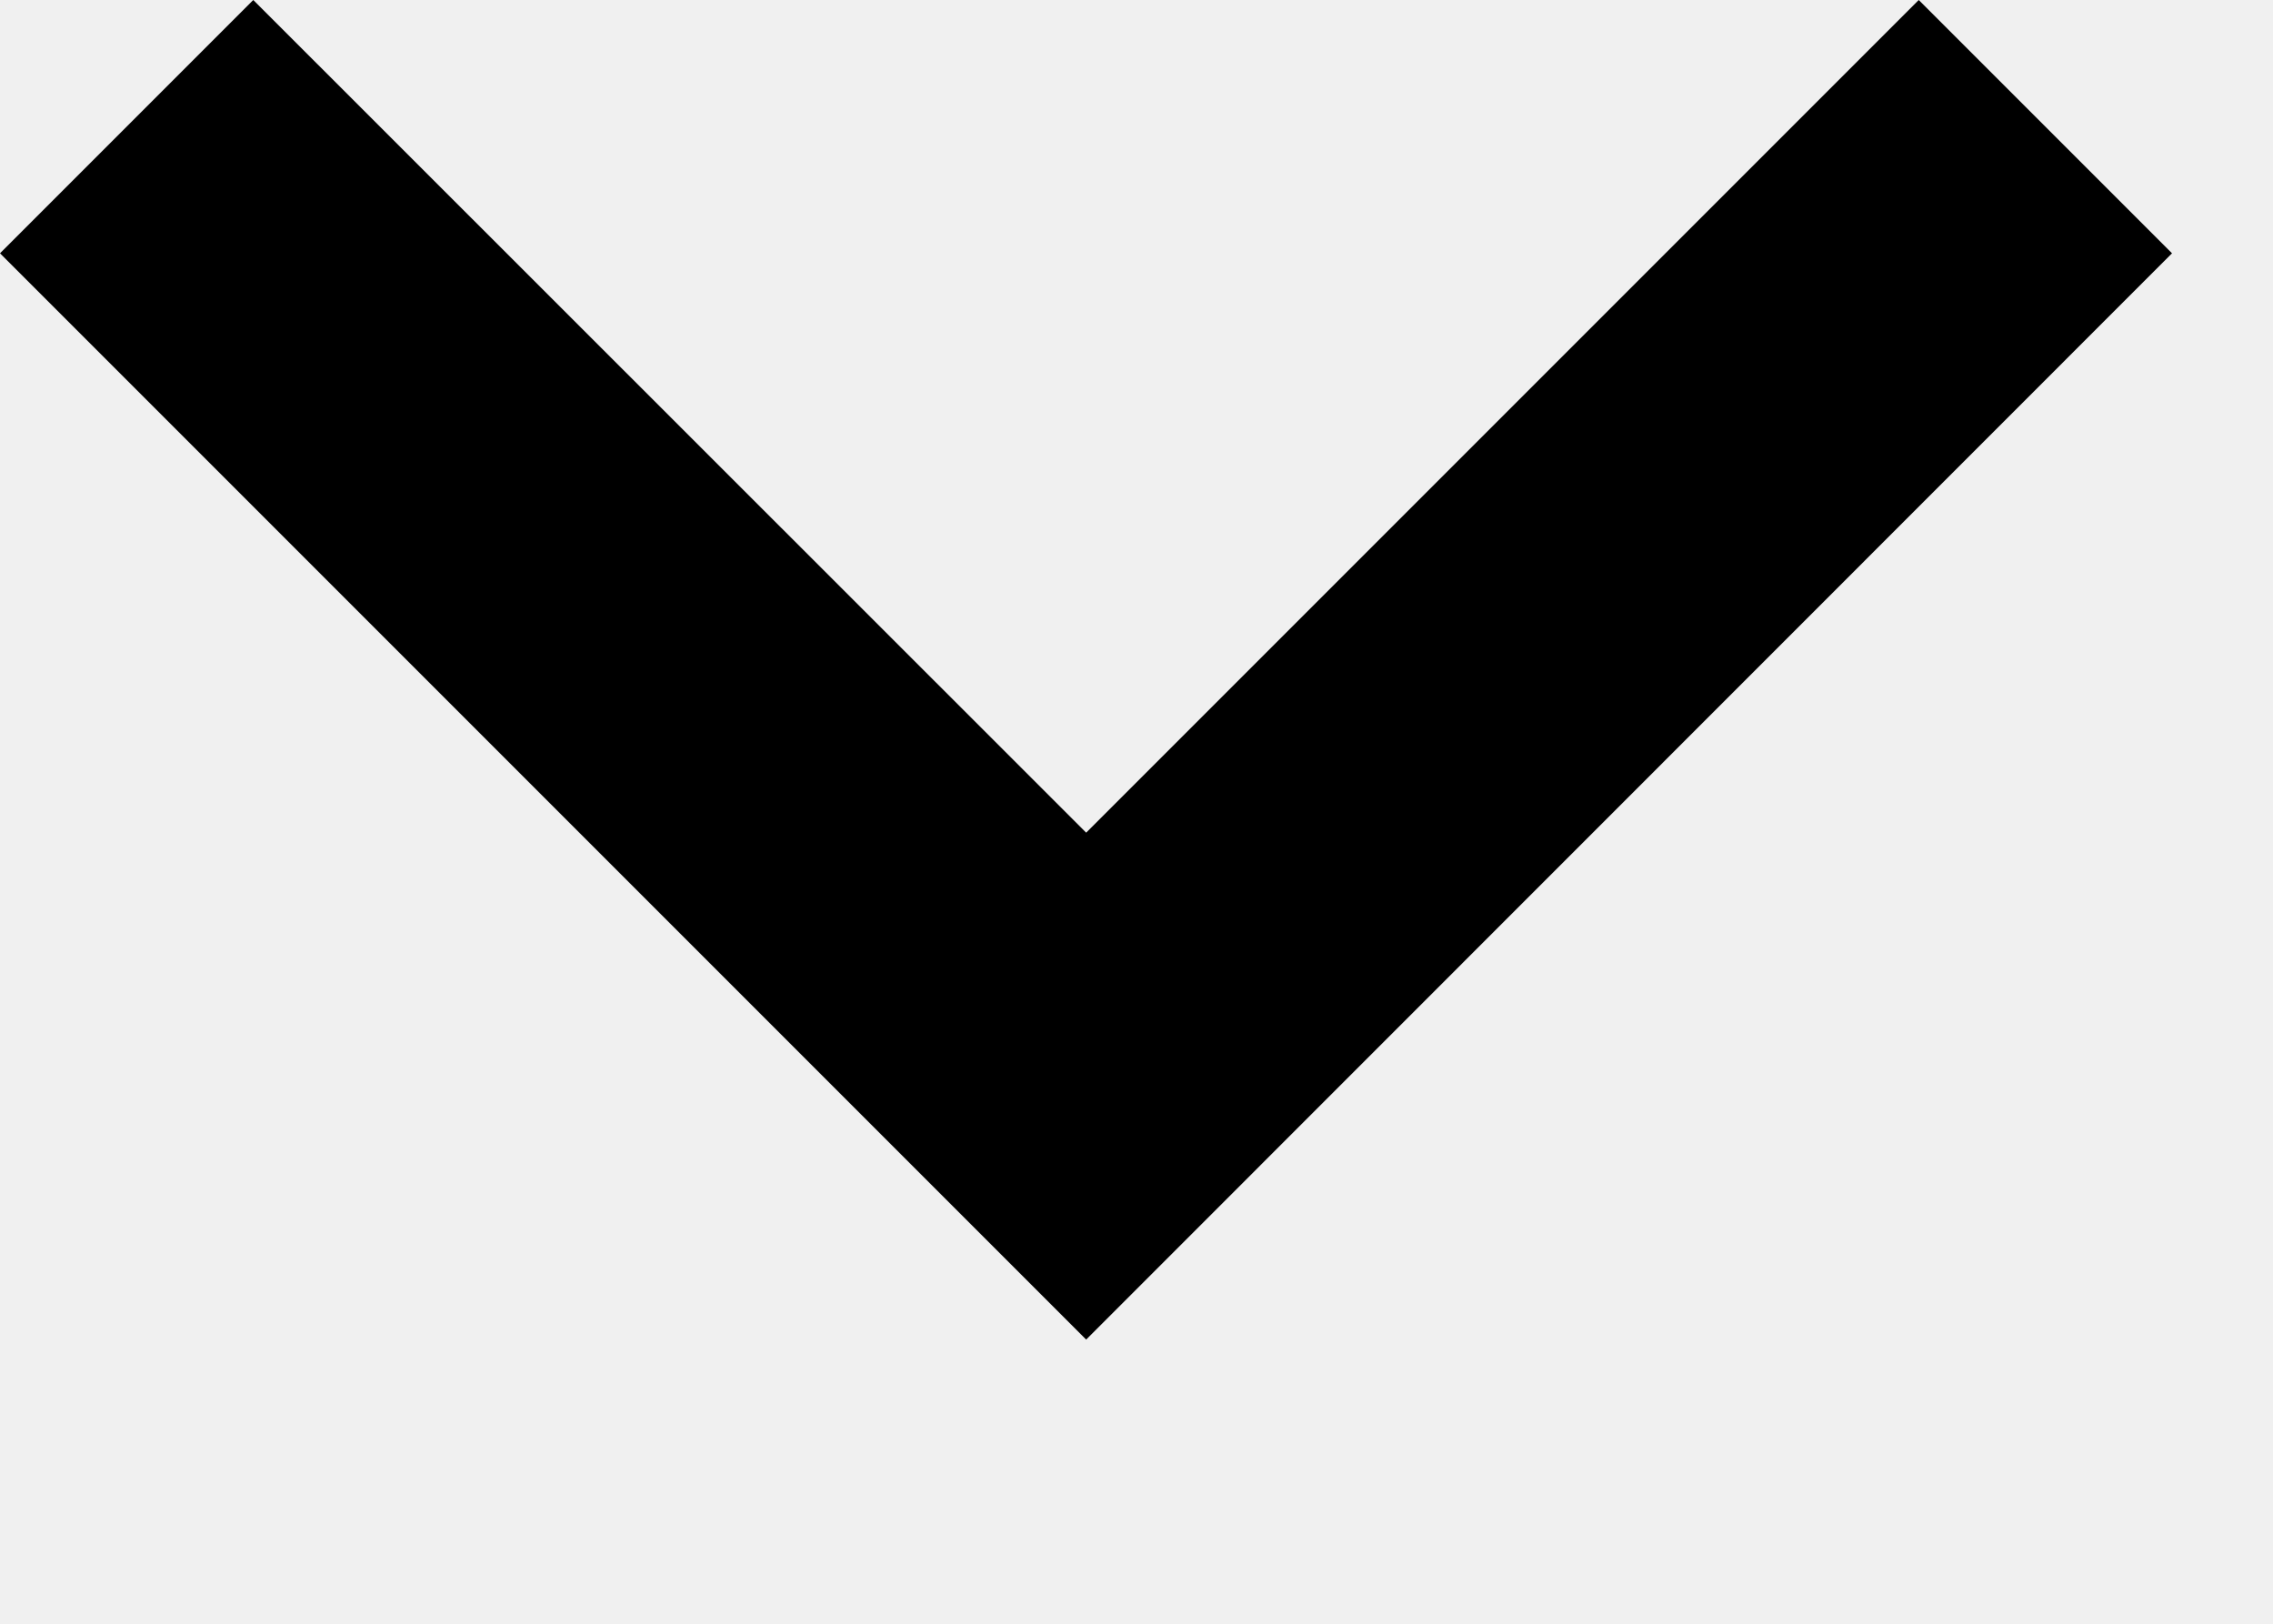
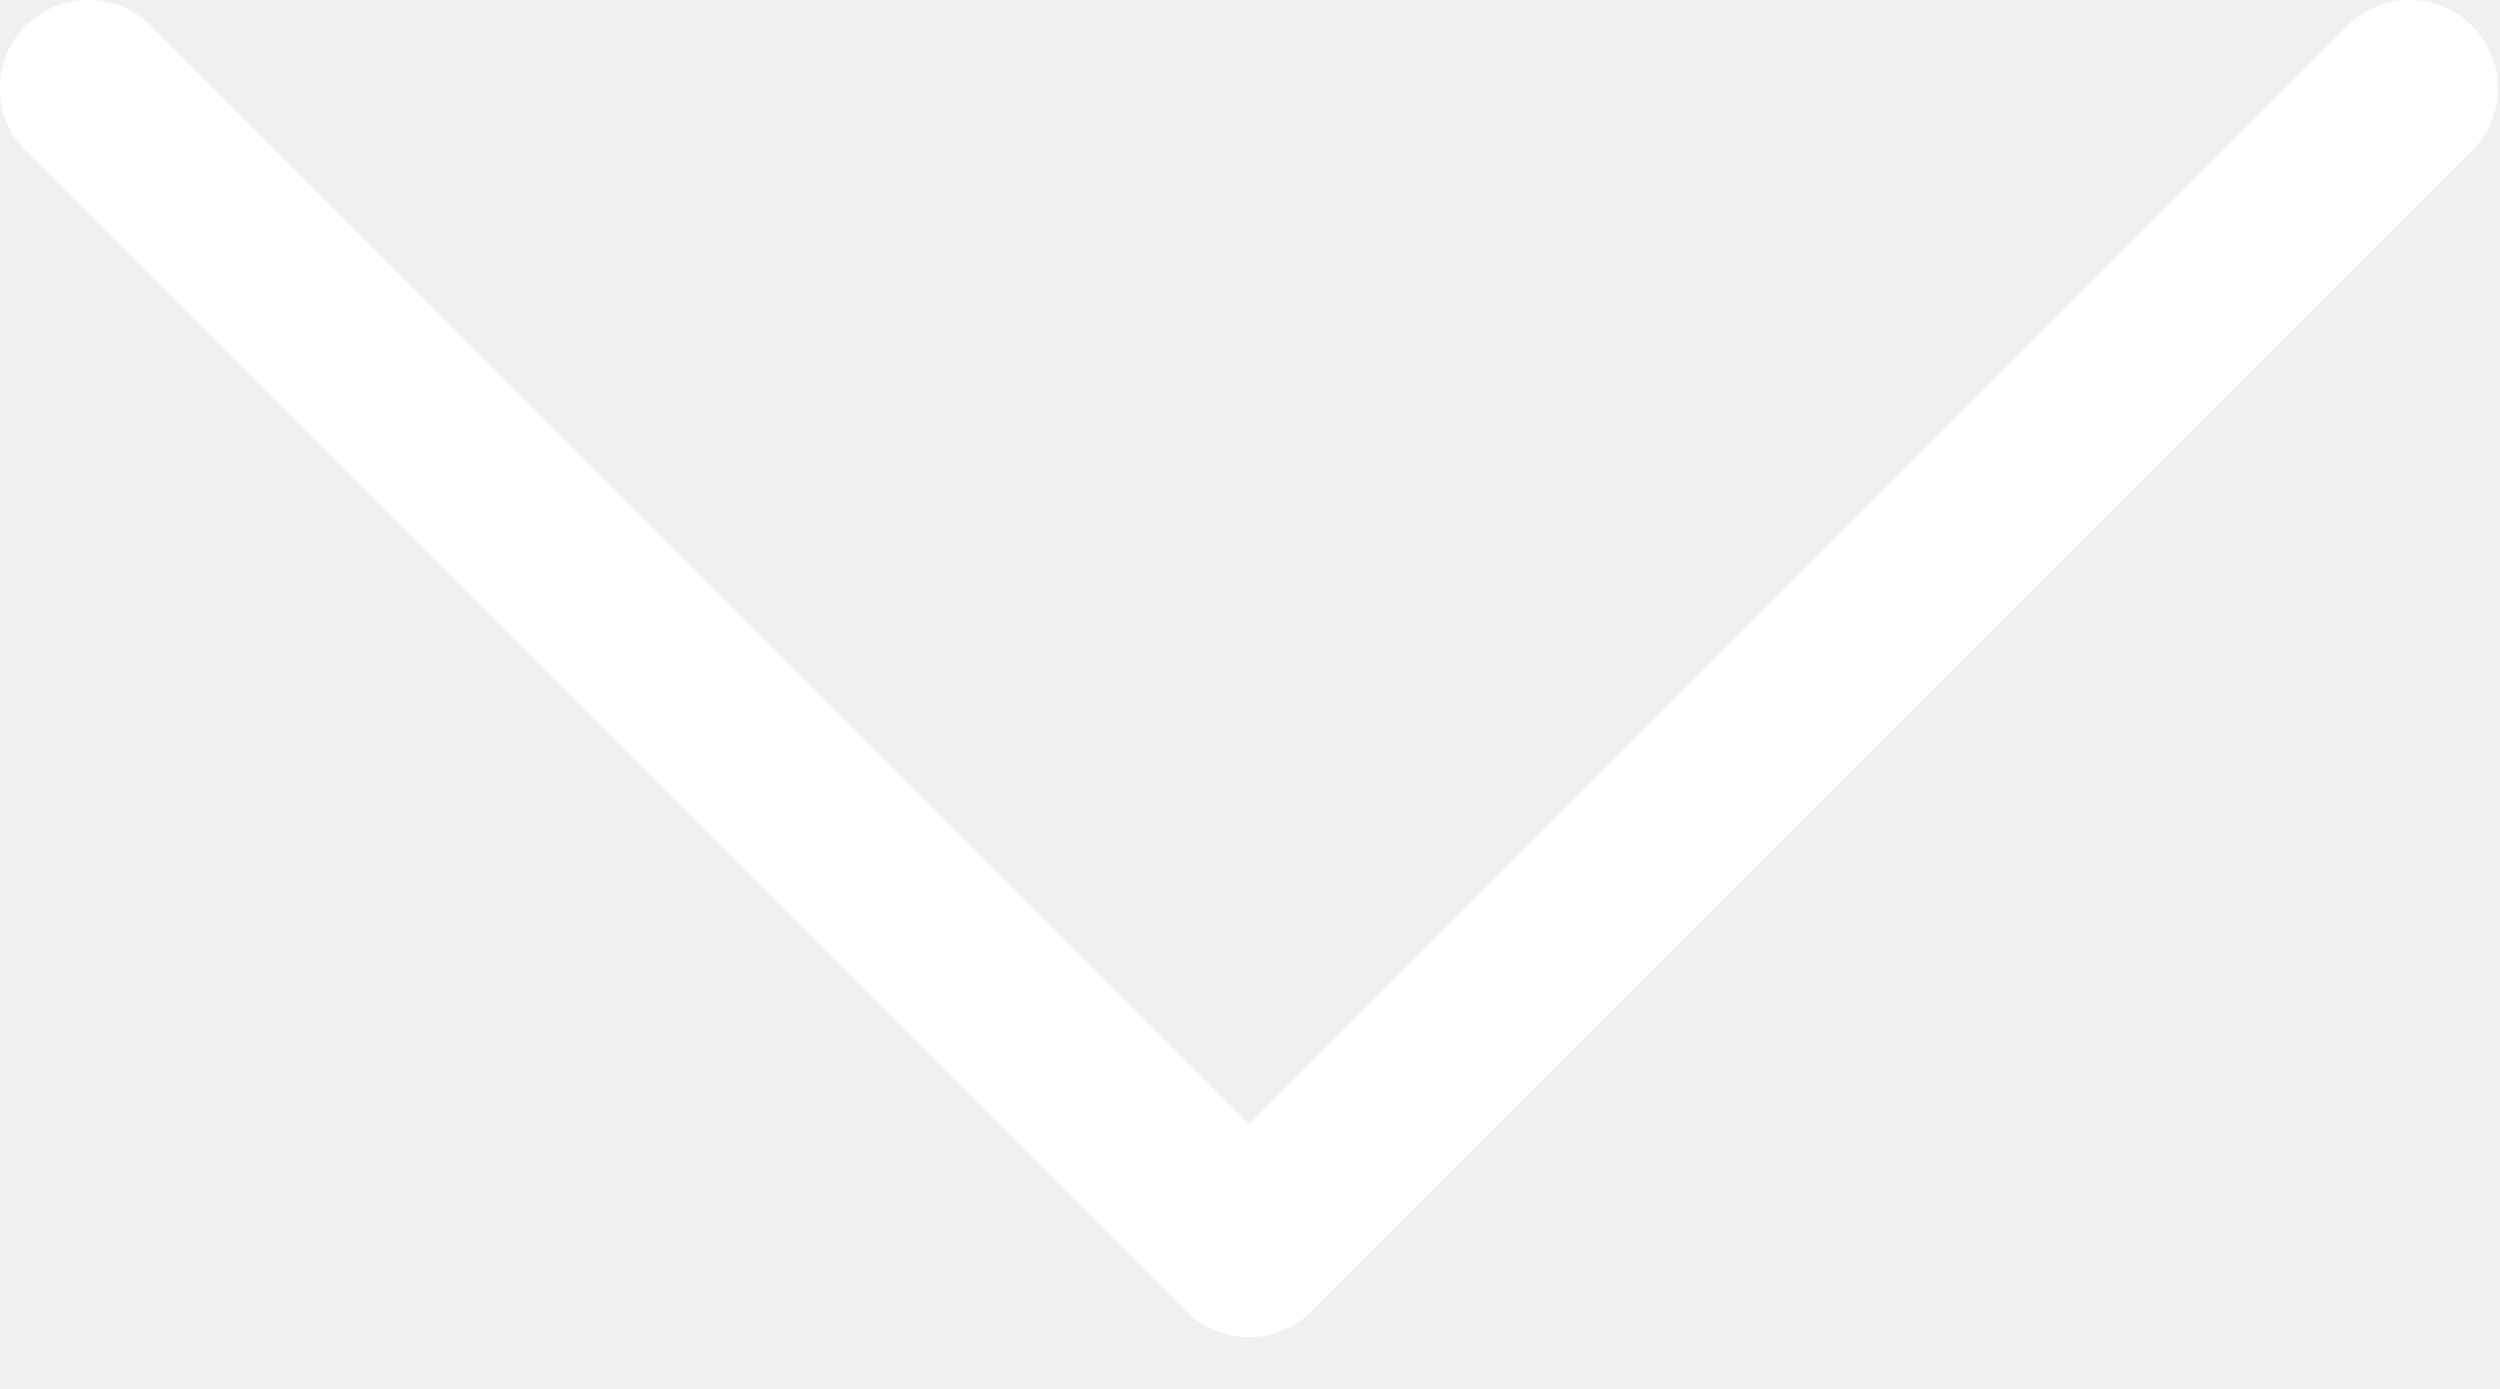
- <svg xmlns="http://www.w3.org/2000/svg" width="7" height="5" viewBox="0 0 7 5" fill="none">
-   <path d="M6.689 0.78L5.909 -3.41126e-08L3.345 2.564L0.78 -2.58281e-07L2.04699e-05 0.78L3.345 4.125L6.689 0.78Z" fill="black" />
+ <svg xmlns="http://www.w3.org/2000/svg" width="9" height="5" viewBox="0 0 9 5" fill="none">
+   <path d="M0.093 0.543C0.031 0.481 -6.00815e-05 0.403 -6.00815e-05 0.318C-6.00815e-05 0.233 0.031 0.155 0.093 0.093C0.217 -0.031 0.419 -0.031 0.543 0.093L4.496 4.047L8.45 0.093C8.574 -0.031 8.775 -0.031 8.899 0.093C9.023 0.217 9.023 0.419 8.899 0.543L4.721 4.721C4.597 4.845 4.395 4.845 4.271 4.721L0.093 0.543Z" fill="white" />
</svg>
